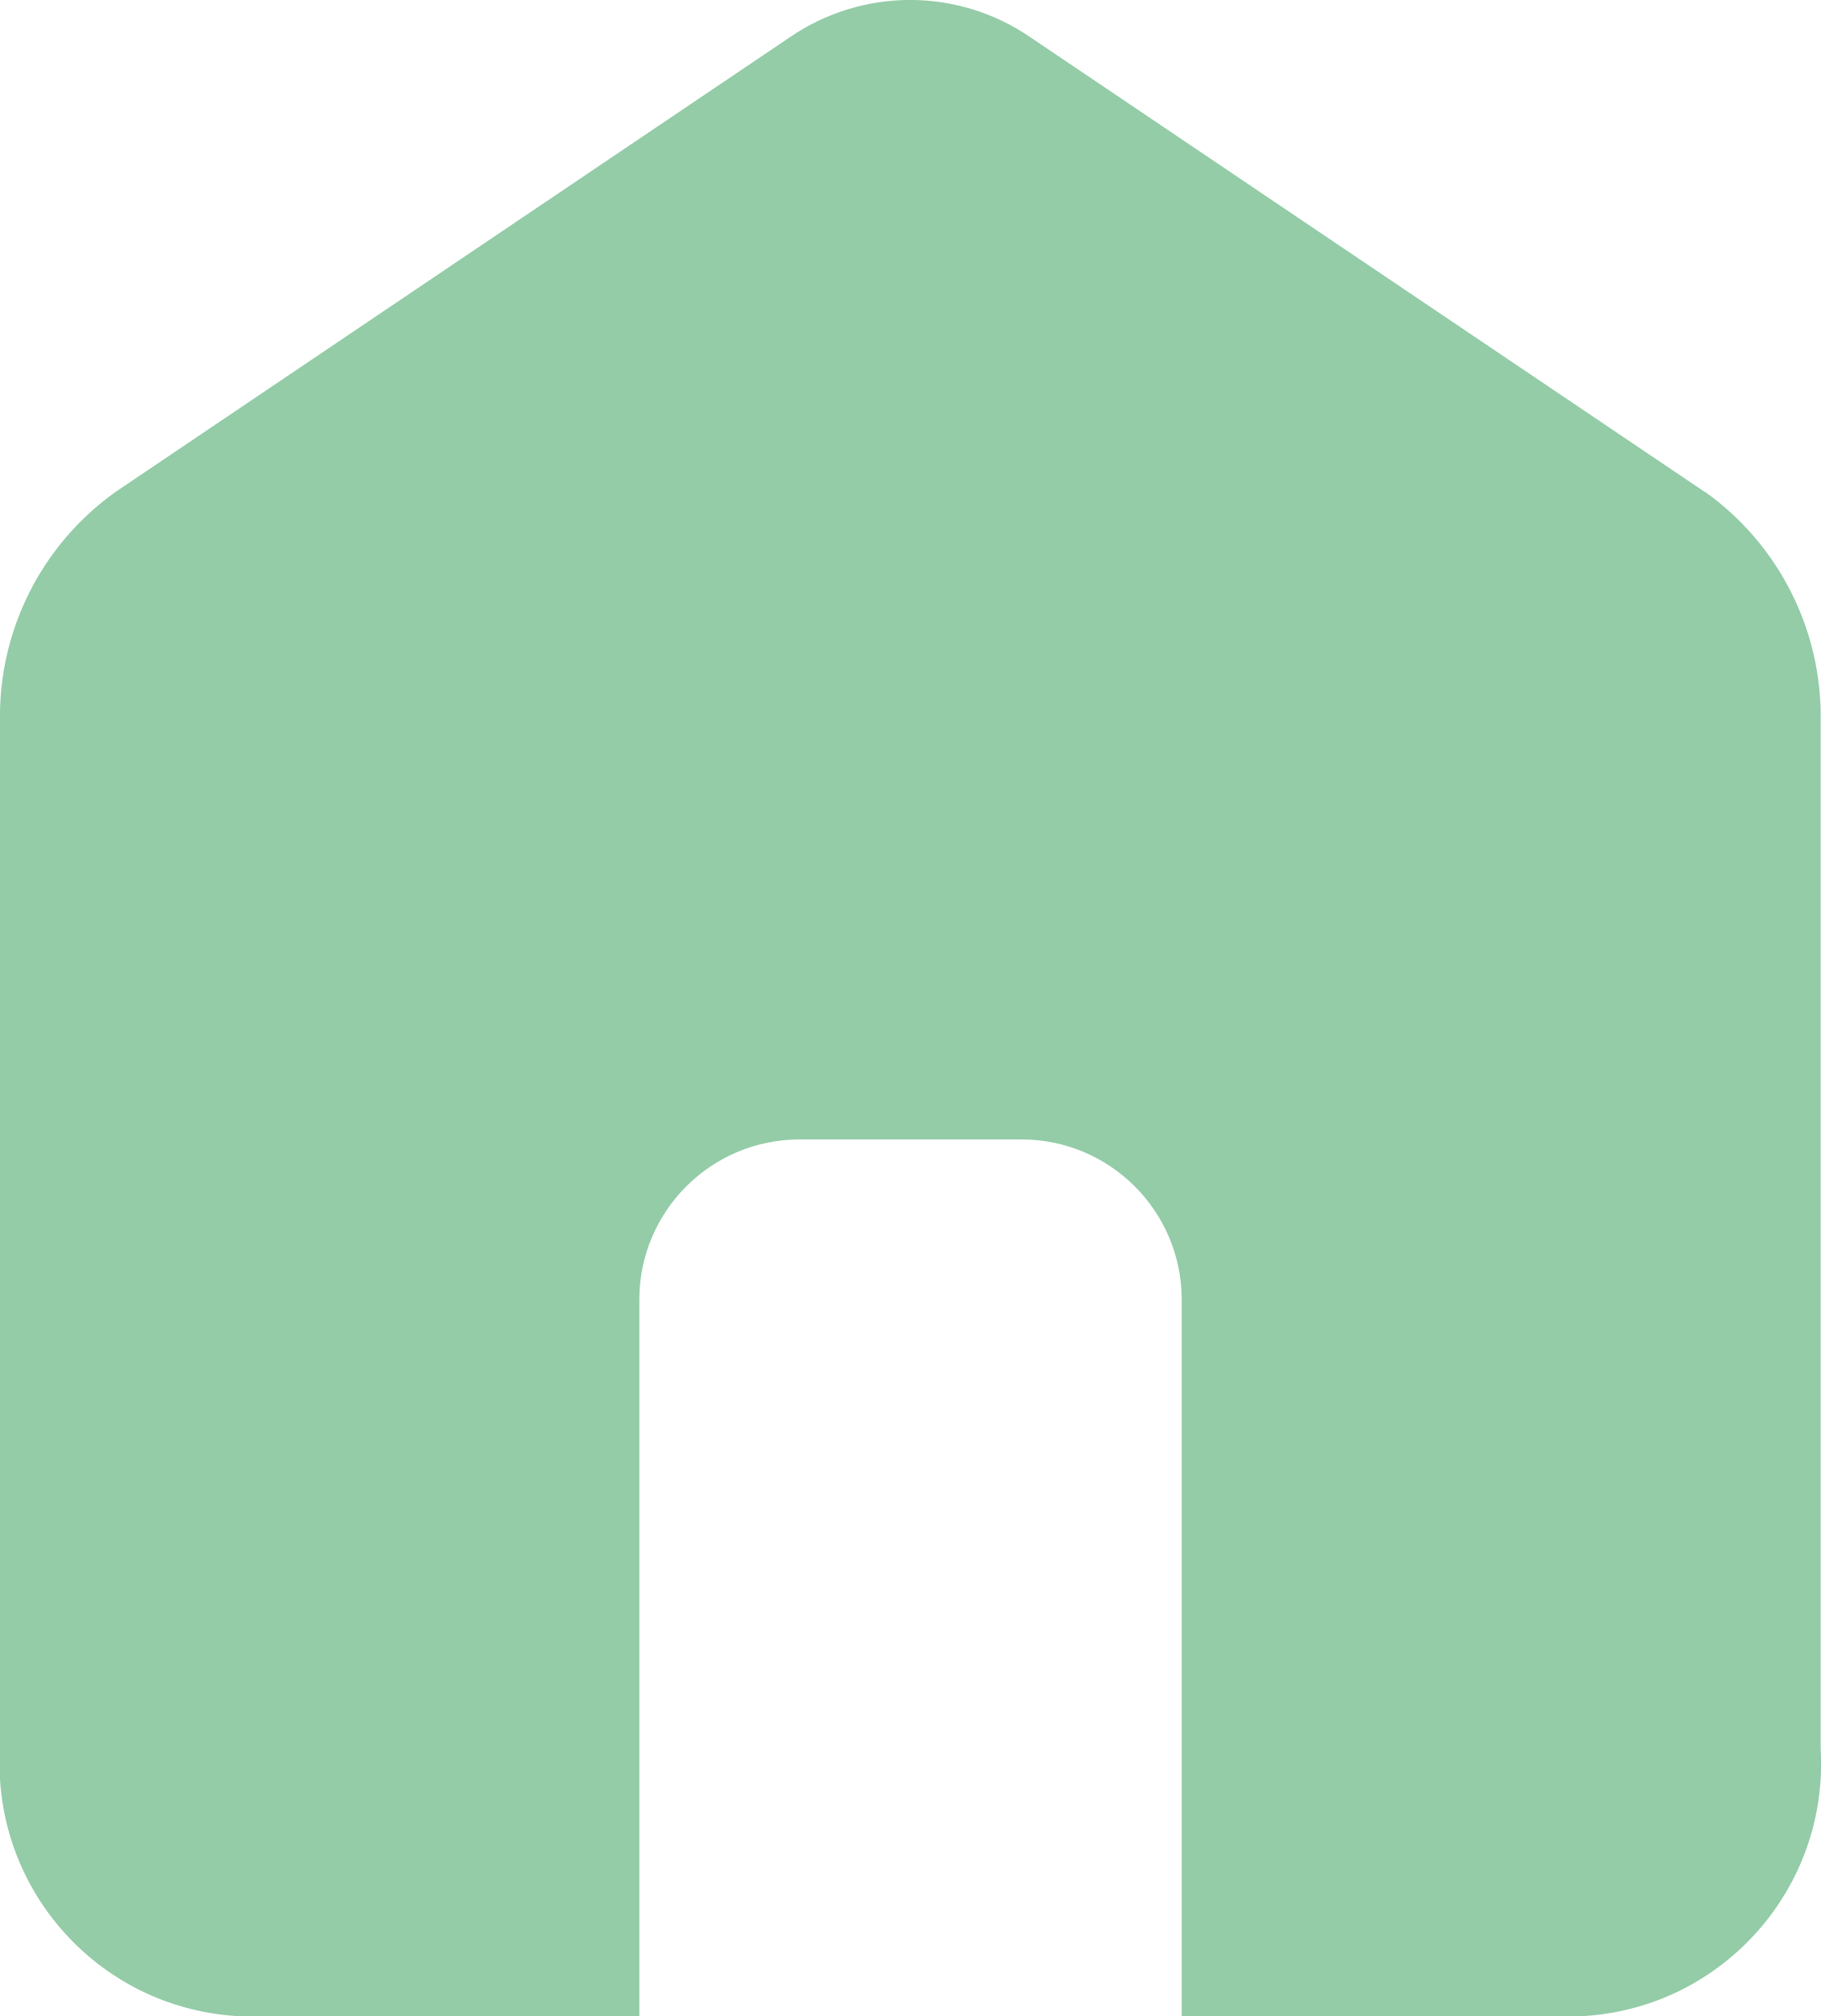
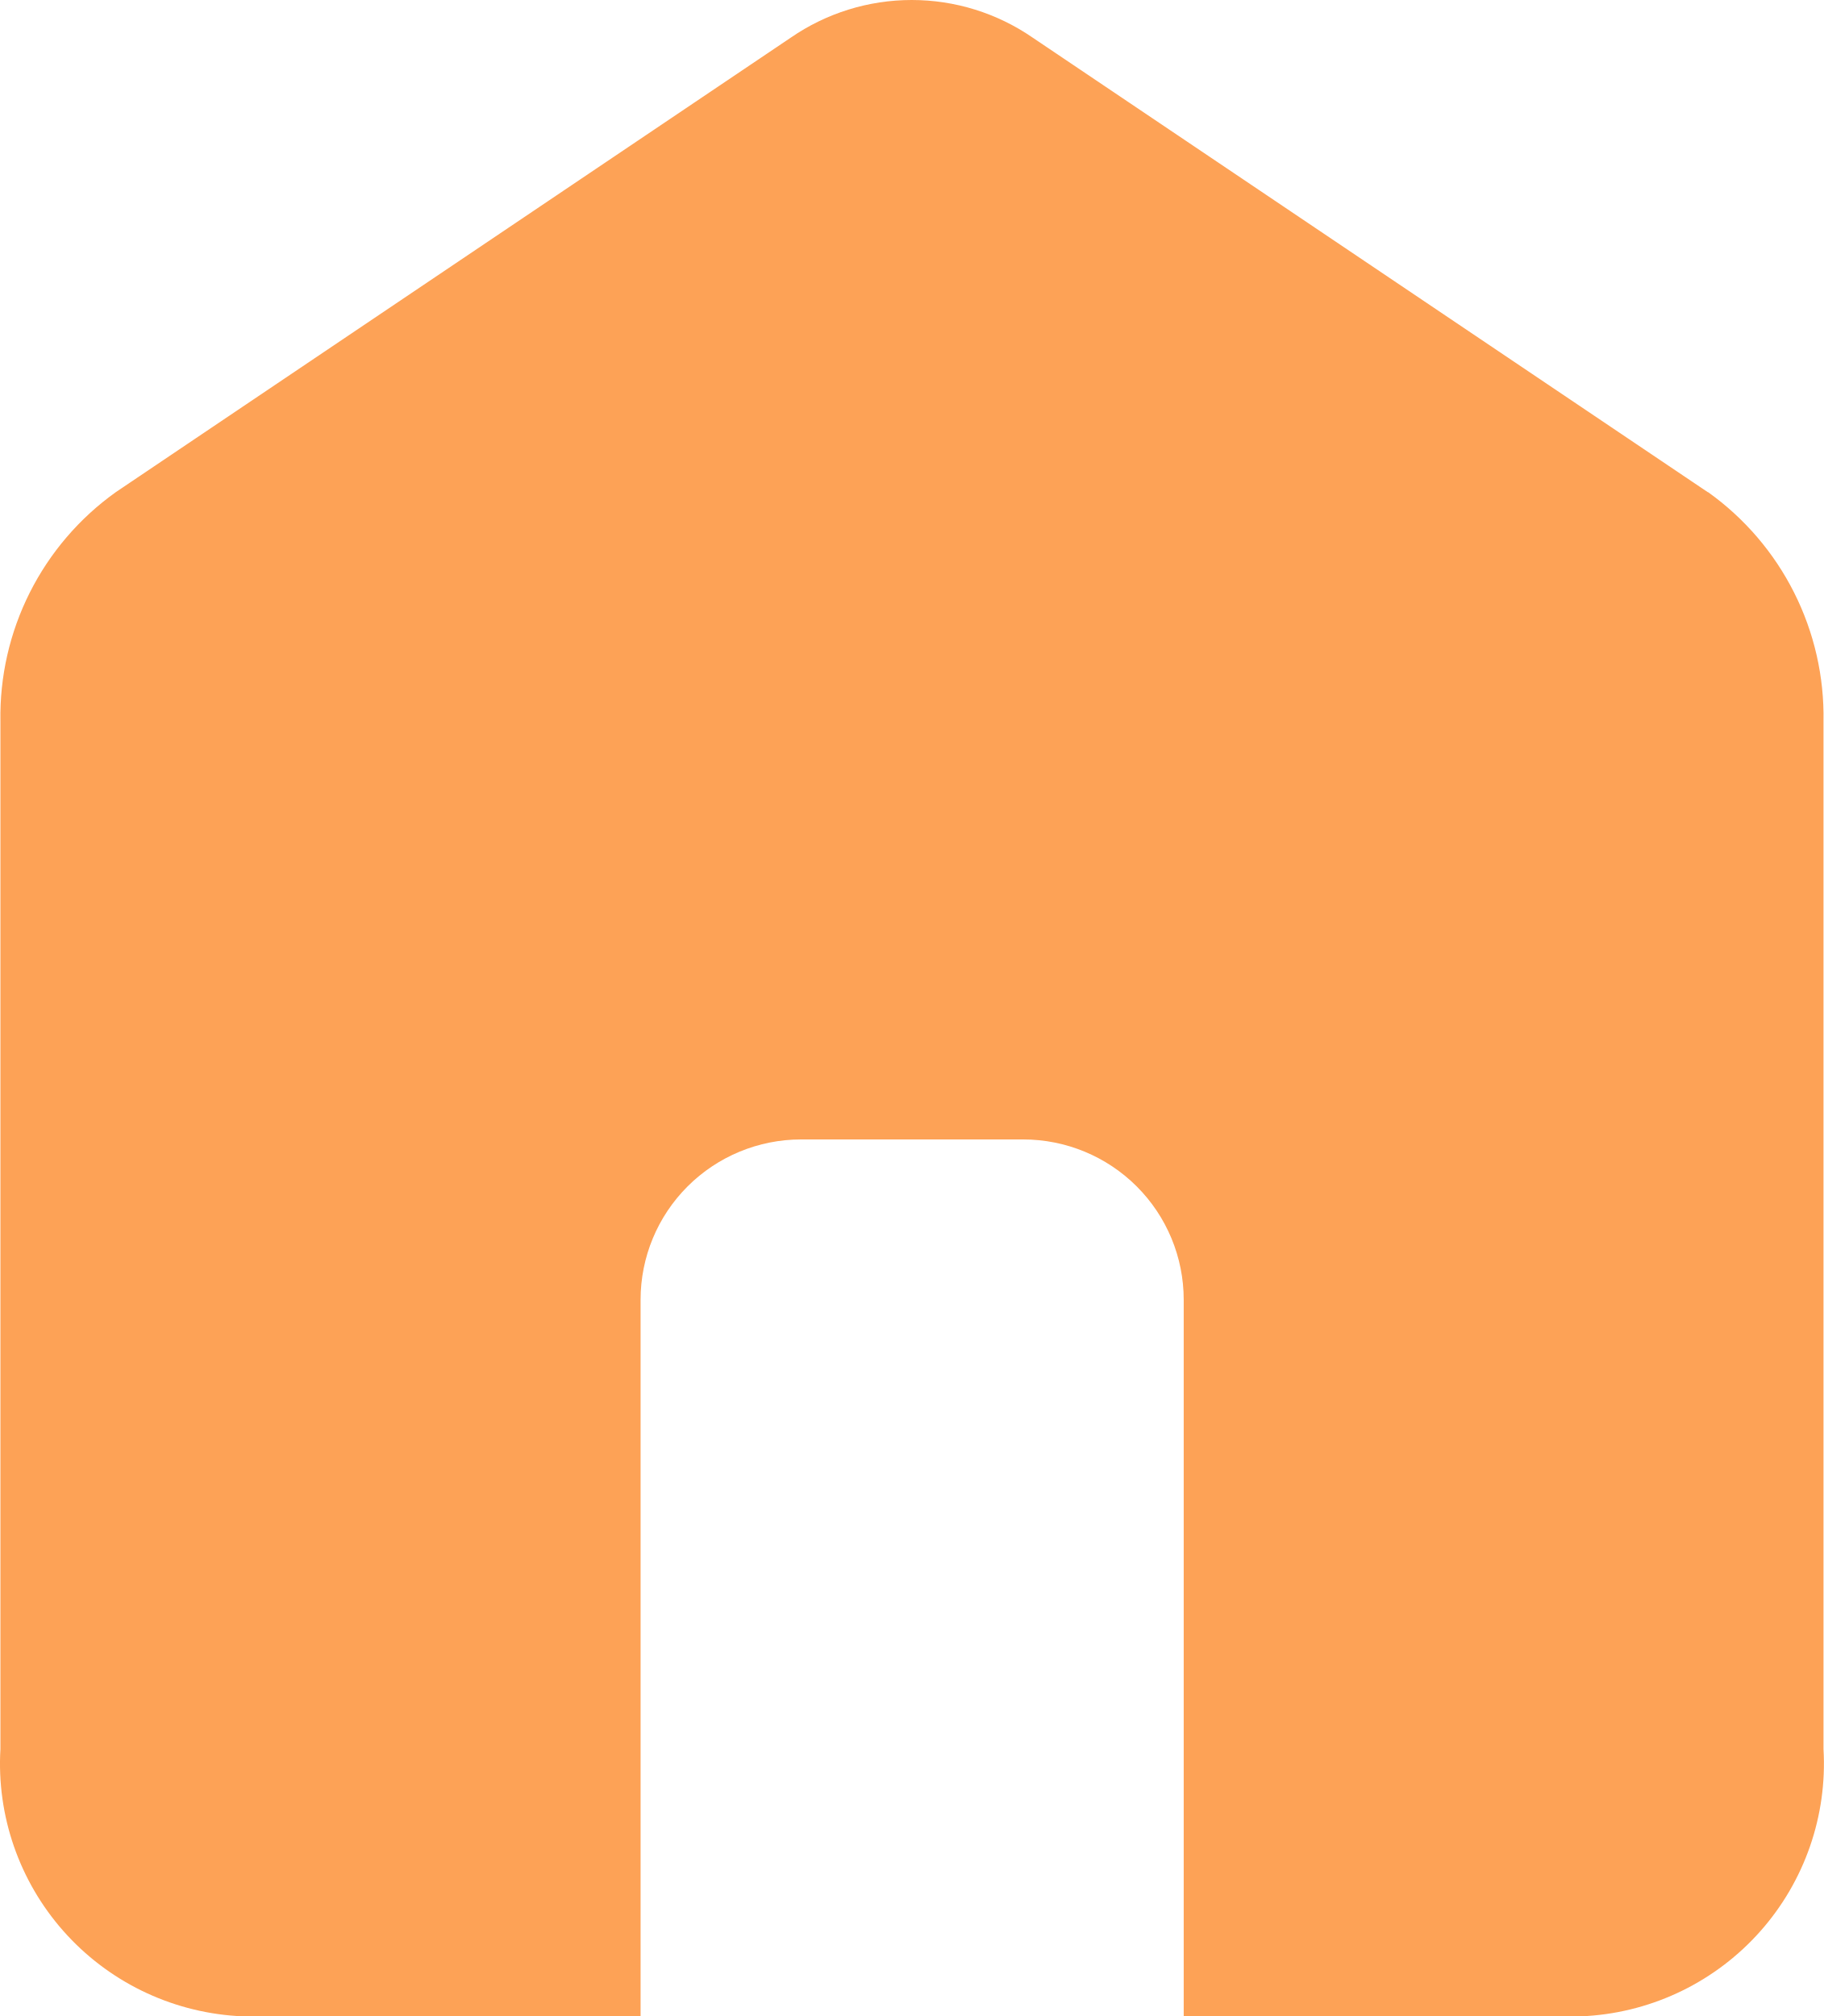
- <svg xmlns="http://www.w3.org/2000/svg" width="19.85" height="21.987" viewBox="0 0 19.85 21.987">
-   <path id="home" d="M18.594,5.367,11.242.41a2.319,2.319,0,0,0-2.634,0L1.257,5.367A3.008,3.008,0,0,0,0,7.868V19.075a2.758,2.758,0,0,0,2.572,2.912h4.4V14.175a1.748,1.748,0,0,1,1.748-1.748h2.419a1.748,1.748,0,0,1,1.748,1.748v7.812h4.395a2.758,2.758,0,0,0,2.573-2.912V7.868a3.009,3.009,0,0,0-1.256-2.5" fill="#93CCA7" />
+ <svg xmlns="http://www.w3.org/2000/svg" width="95" height="105" viewBox="0 0 95 105" fill="none">
+   <path d="M88.947 25.631L53.786 1.959C51.935 0.683 49.738 0 47.488 0C45.238 0 43.041 0.683 41.19 1.959L6.034 25.631C4.137 26.986 2.599 28.782 1.552 30.862C0.505 32.943 -0.02 35.247 0.022 37.575V91.094C-0.18 94.563 1 97.972 3.304 100.577C5.608 103.182 8.85 104.771 12.323 105H33.365V67.694C33.365 65.48 34.246 63.357 35.814 61.791C37.382 60.226 39.508 59.346 41.725 59.346H53.294C55.511 59.346 57.637 60.226 59.205 61.791C60.773 63.357 61.654 65.48 61.654 67.694V105H82.672C86.146 104.773 89.389 103.183 91.694 100.578C93.999 97.973 95.18 94.564 94.978 91.094V37.575C95.02 35.248 94.495 32.946 93.448 30.866C92.402 28.786 90.866 26.992 88.971 25.636" fill="#FDA256" />
</svg>
